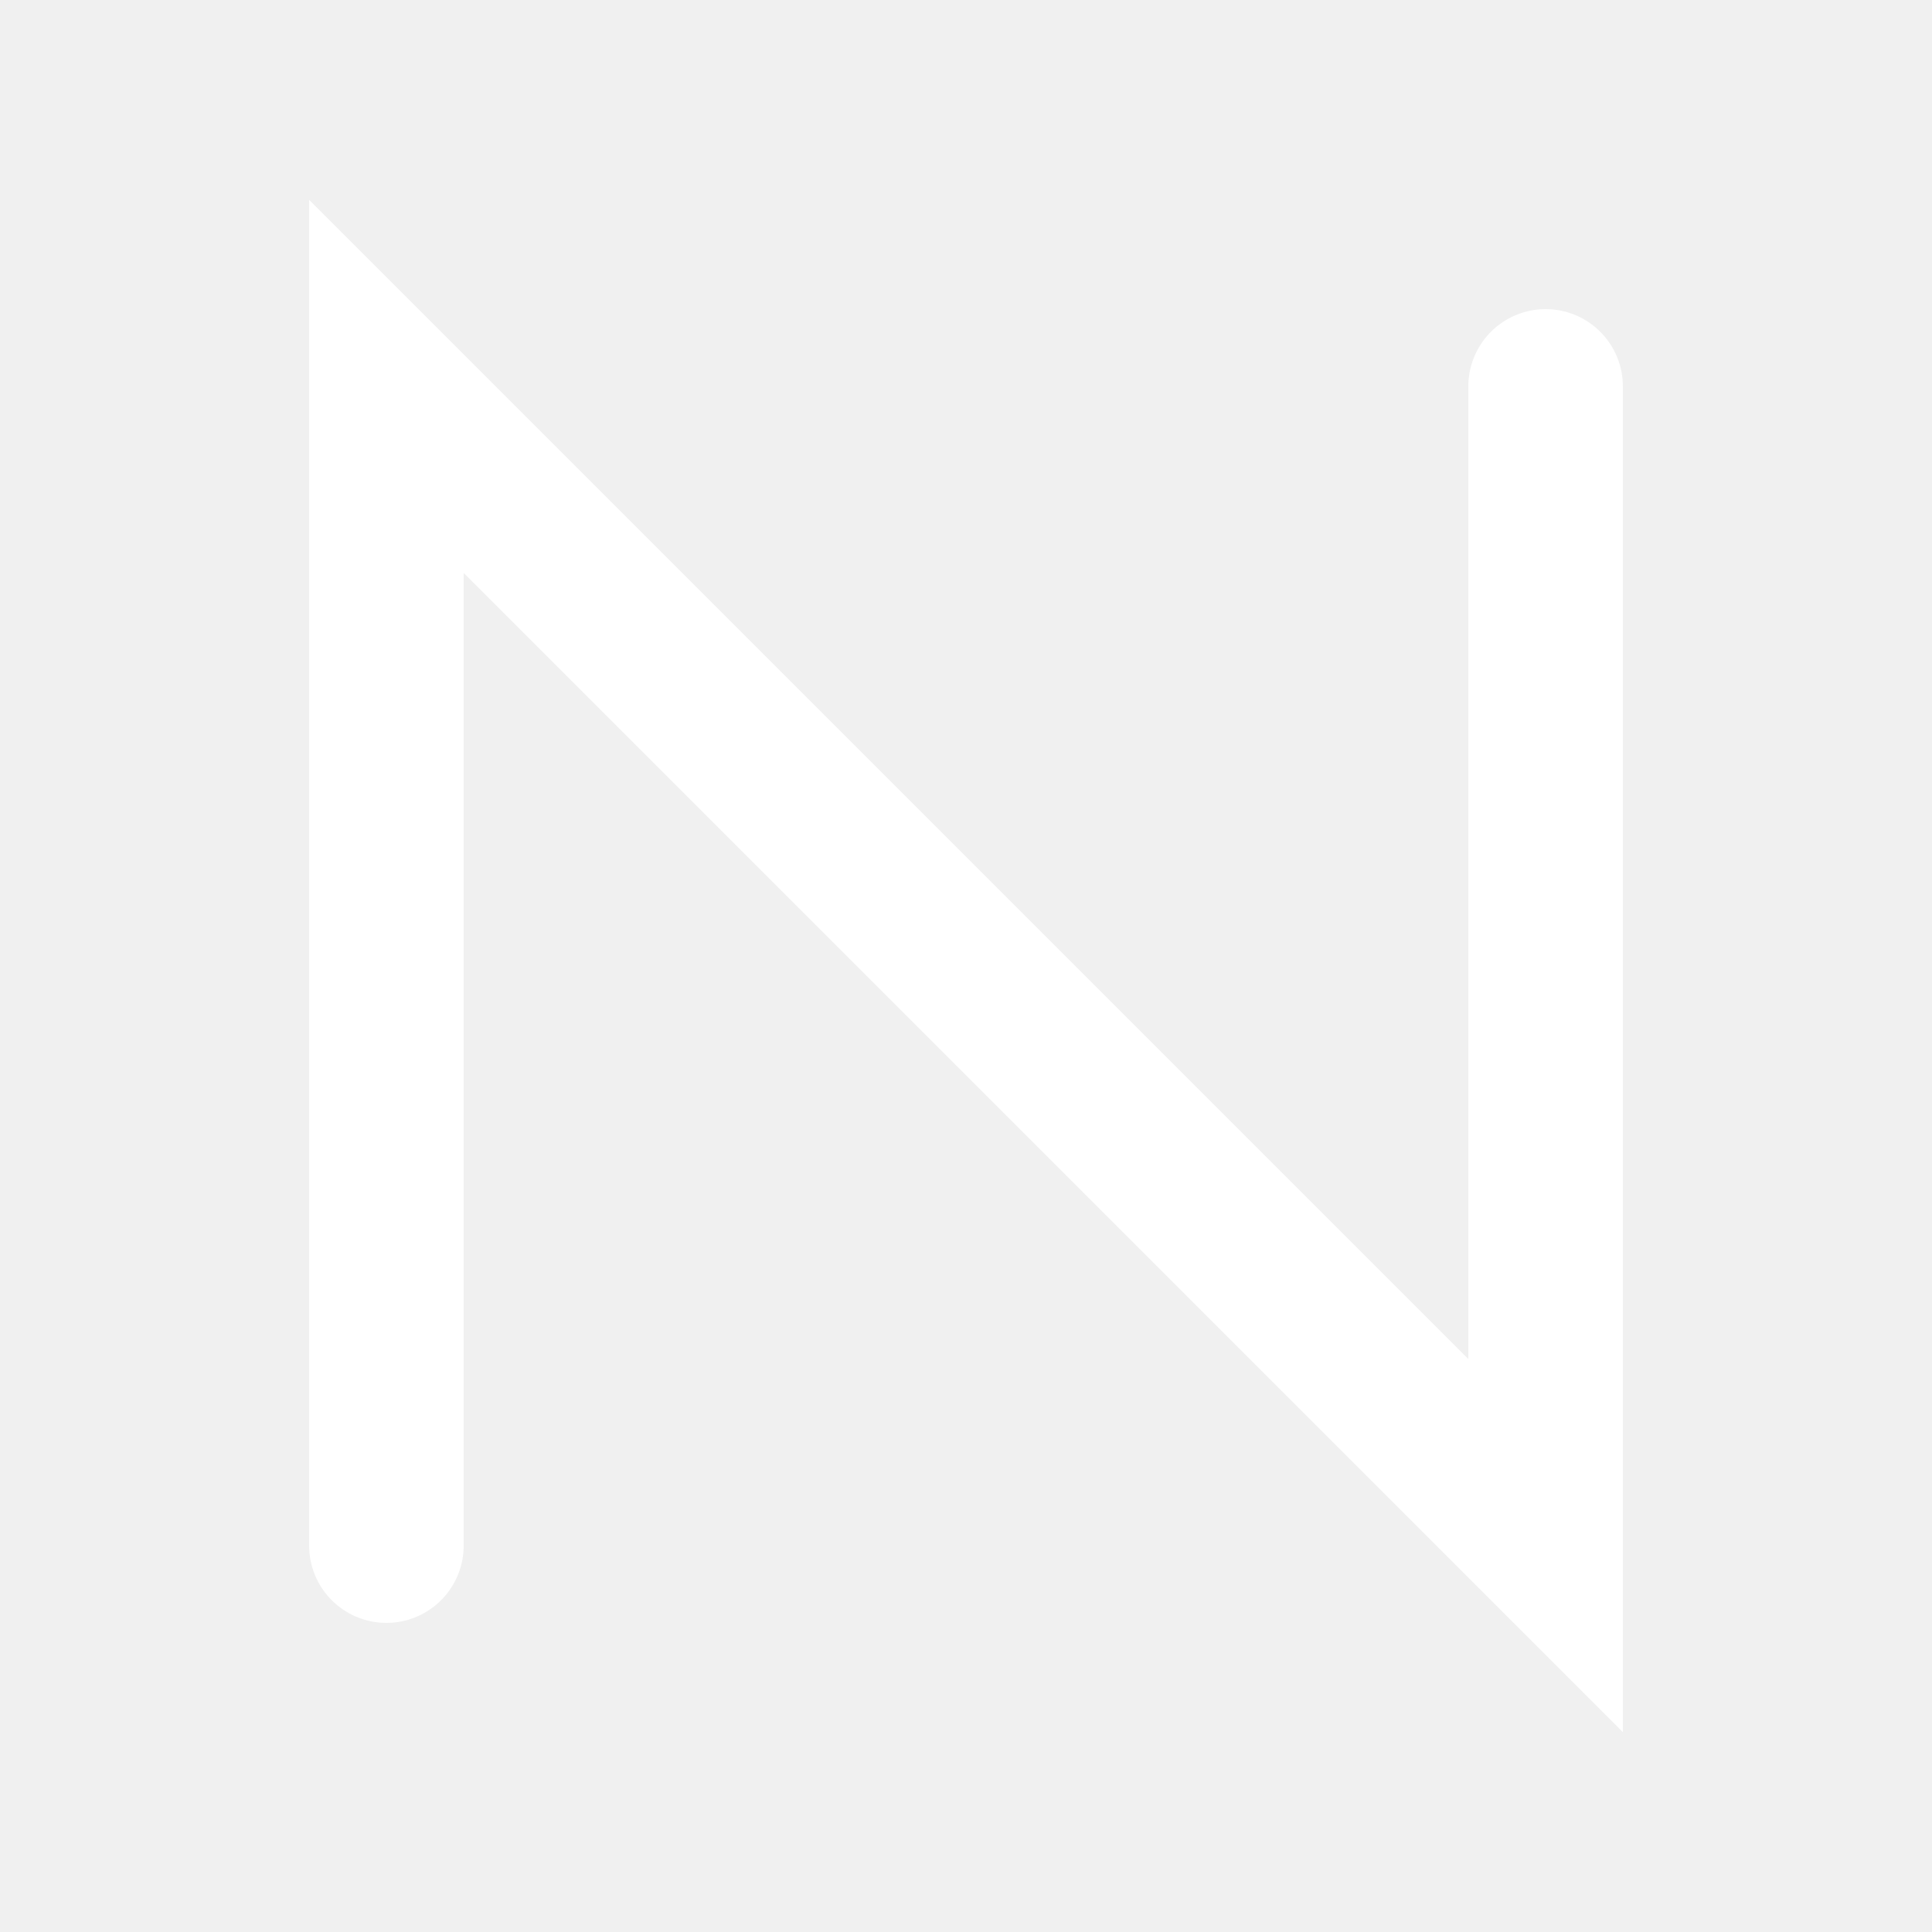
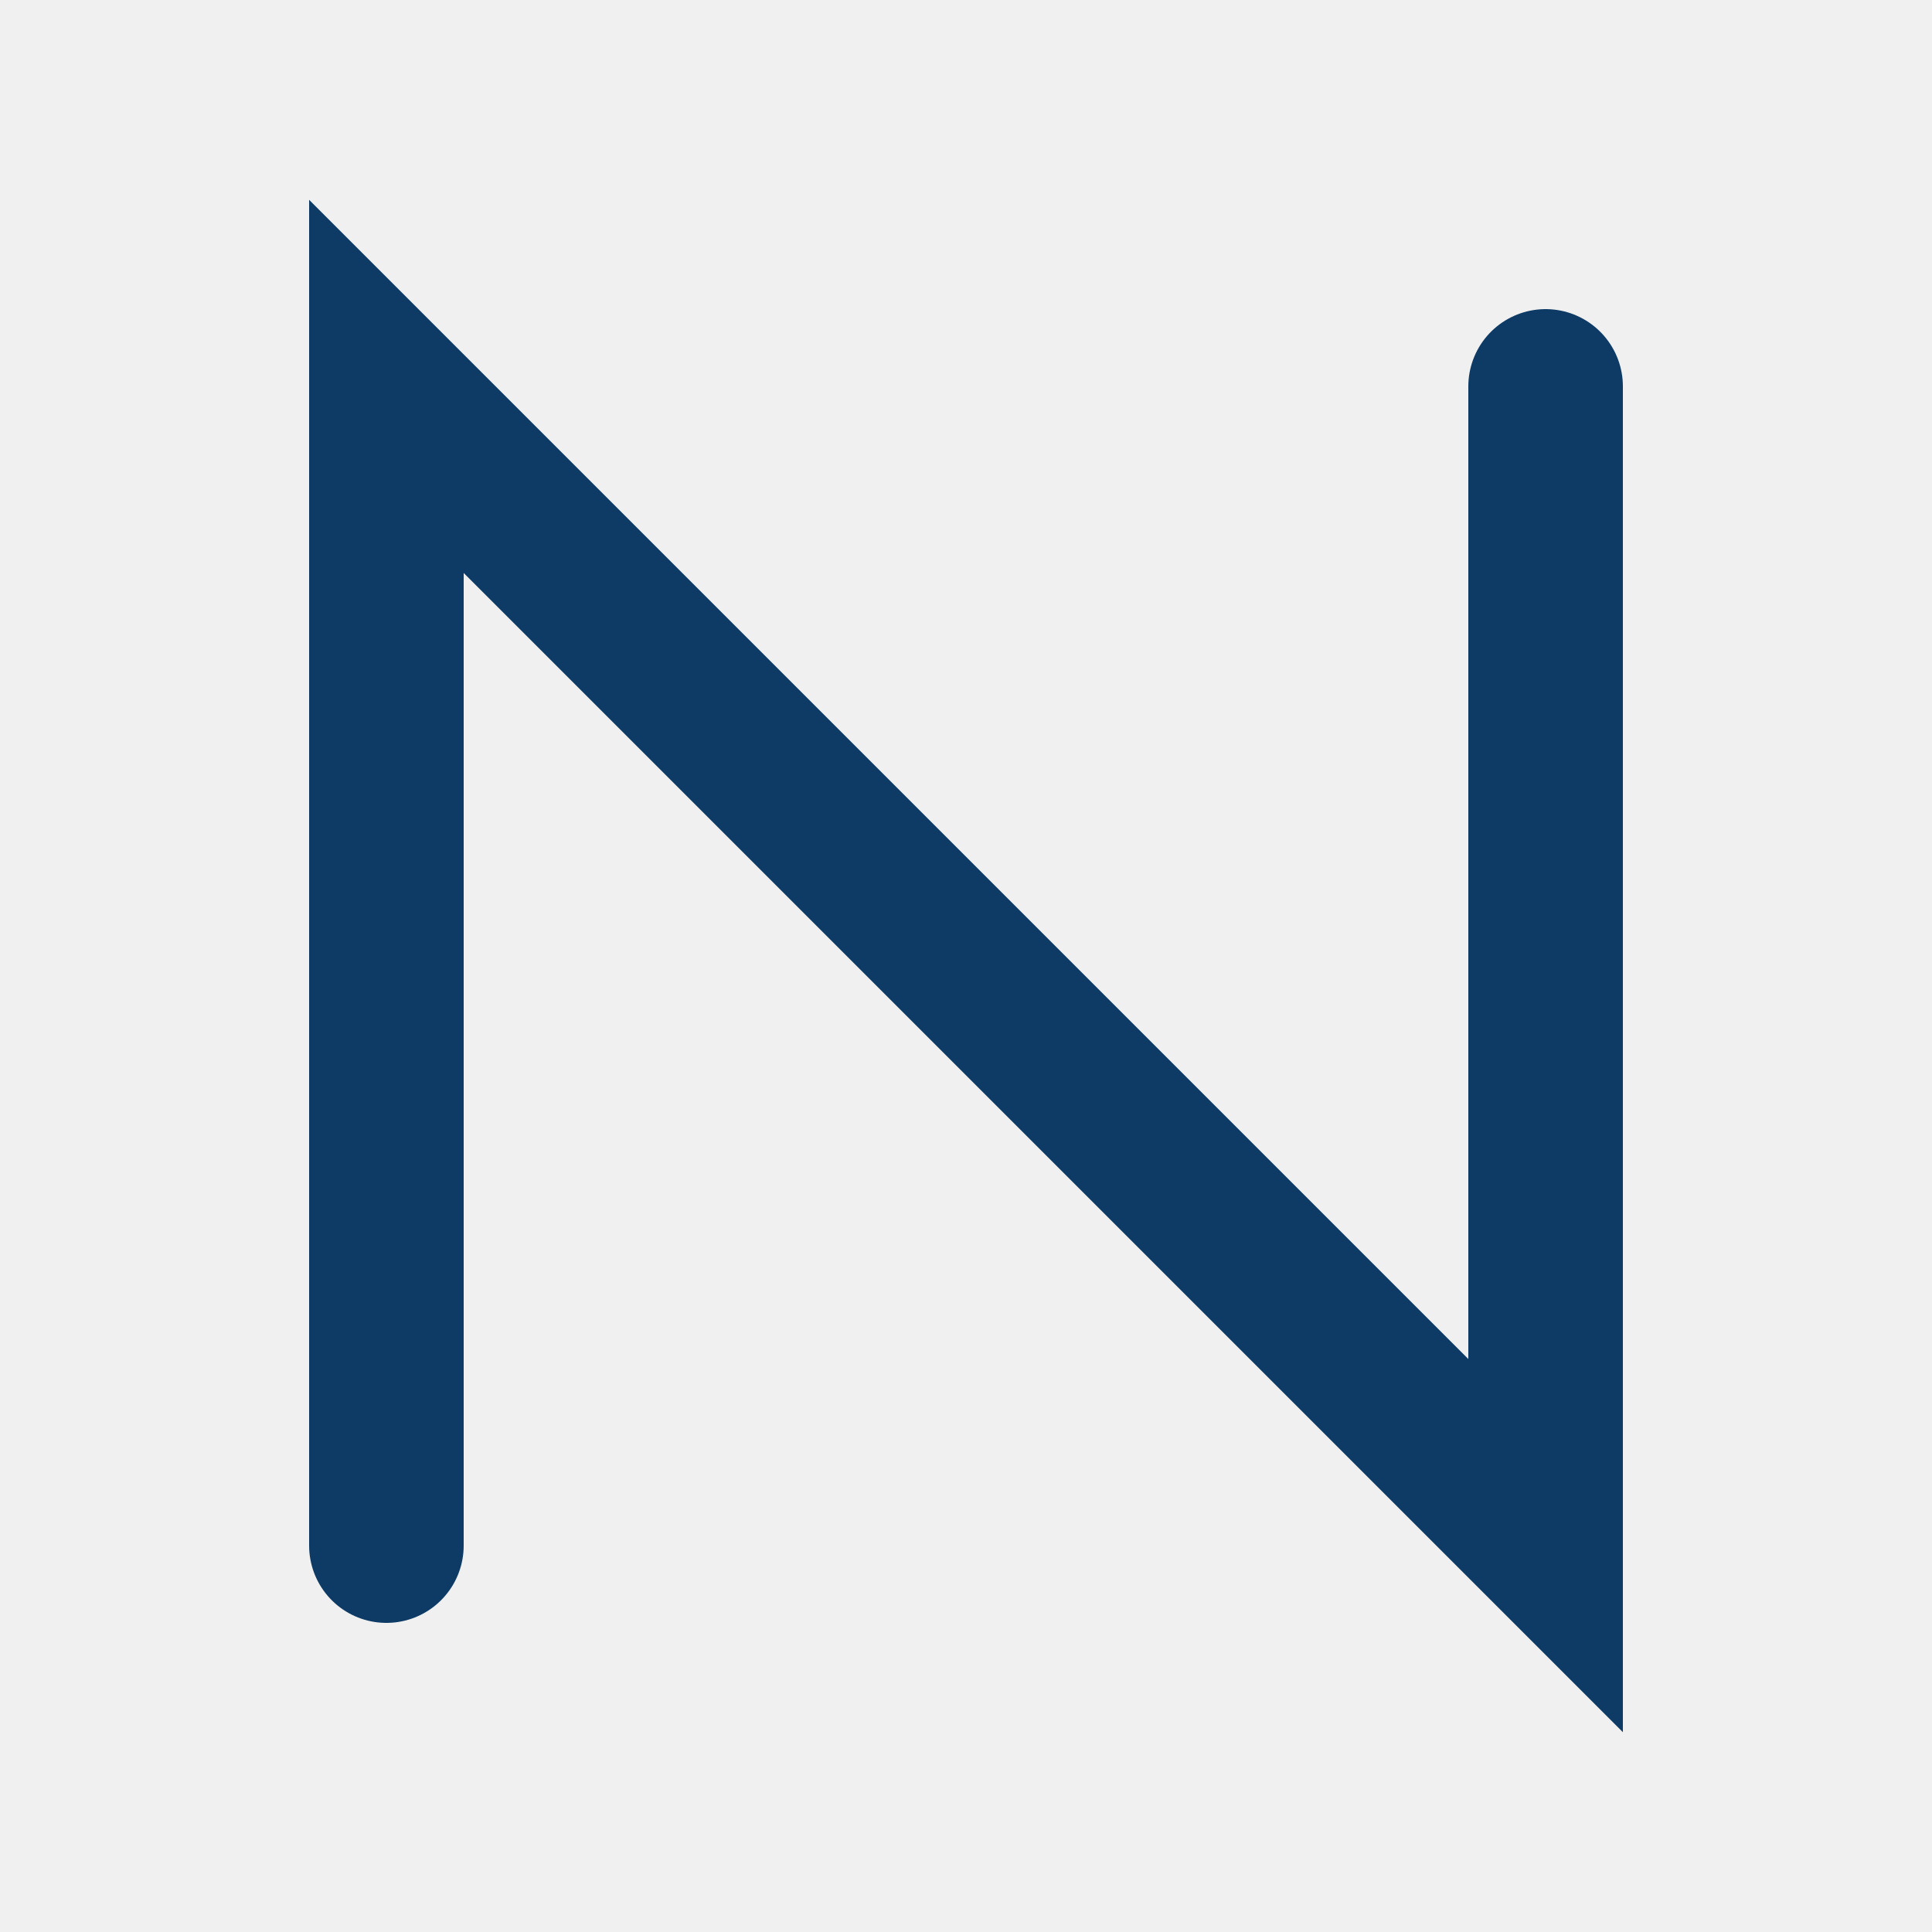
<svg xmlns="http://www.w3.org/2000/svg" width="200" height="200" viewBox="0 0 100 100">
-   <path d="M20 80 L20 20 L80 80 L80 20" stroke="white" stroke-width="8" stroke-linecap="round" fill="none" />
+   <path d="M20 80 L20 20 L80 80 L80 20" stroke="#0D3B66" stroke-width="8" stroke-linecap="round" fill="none" />
</svg>
